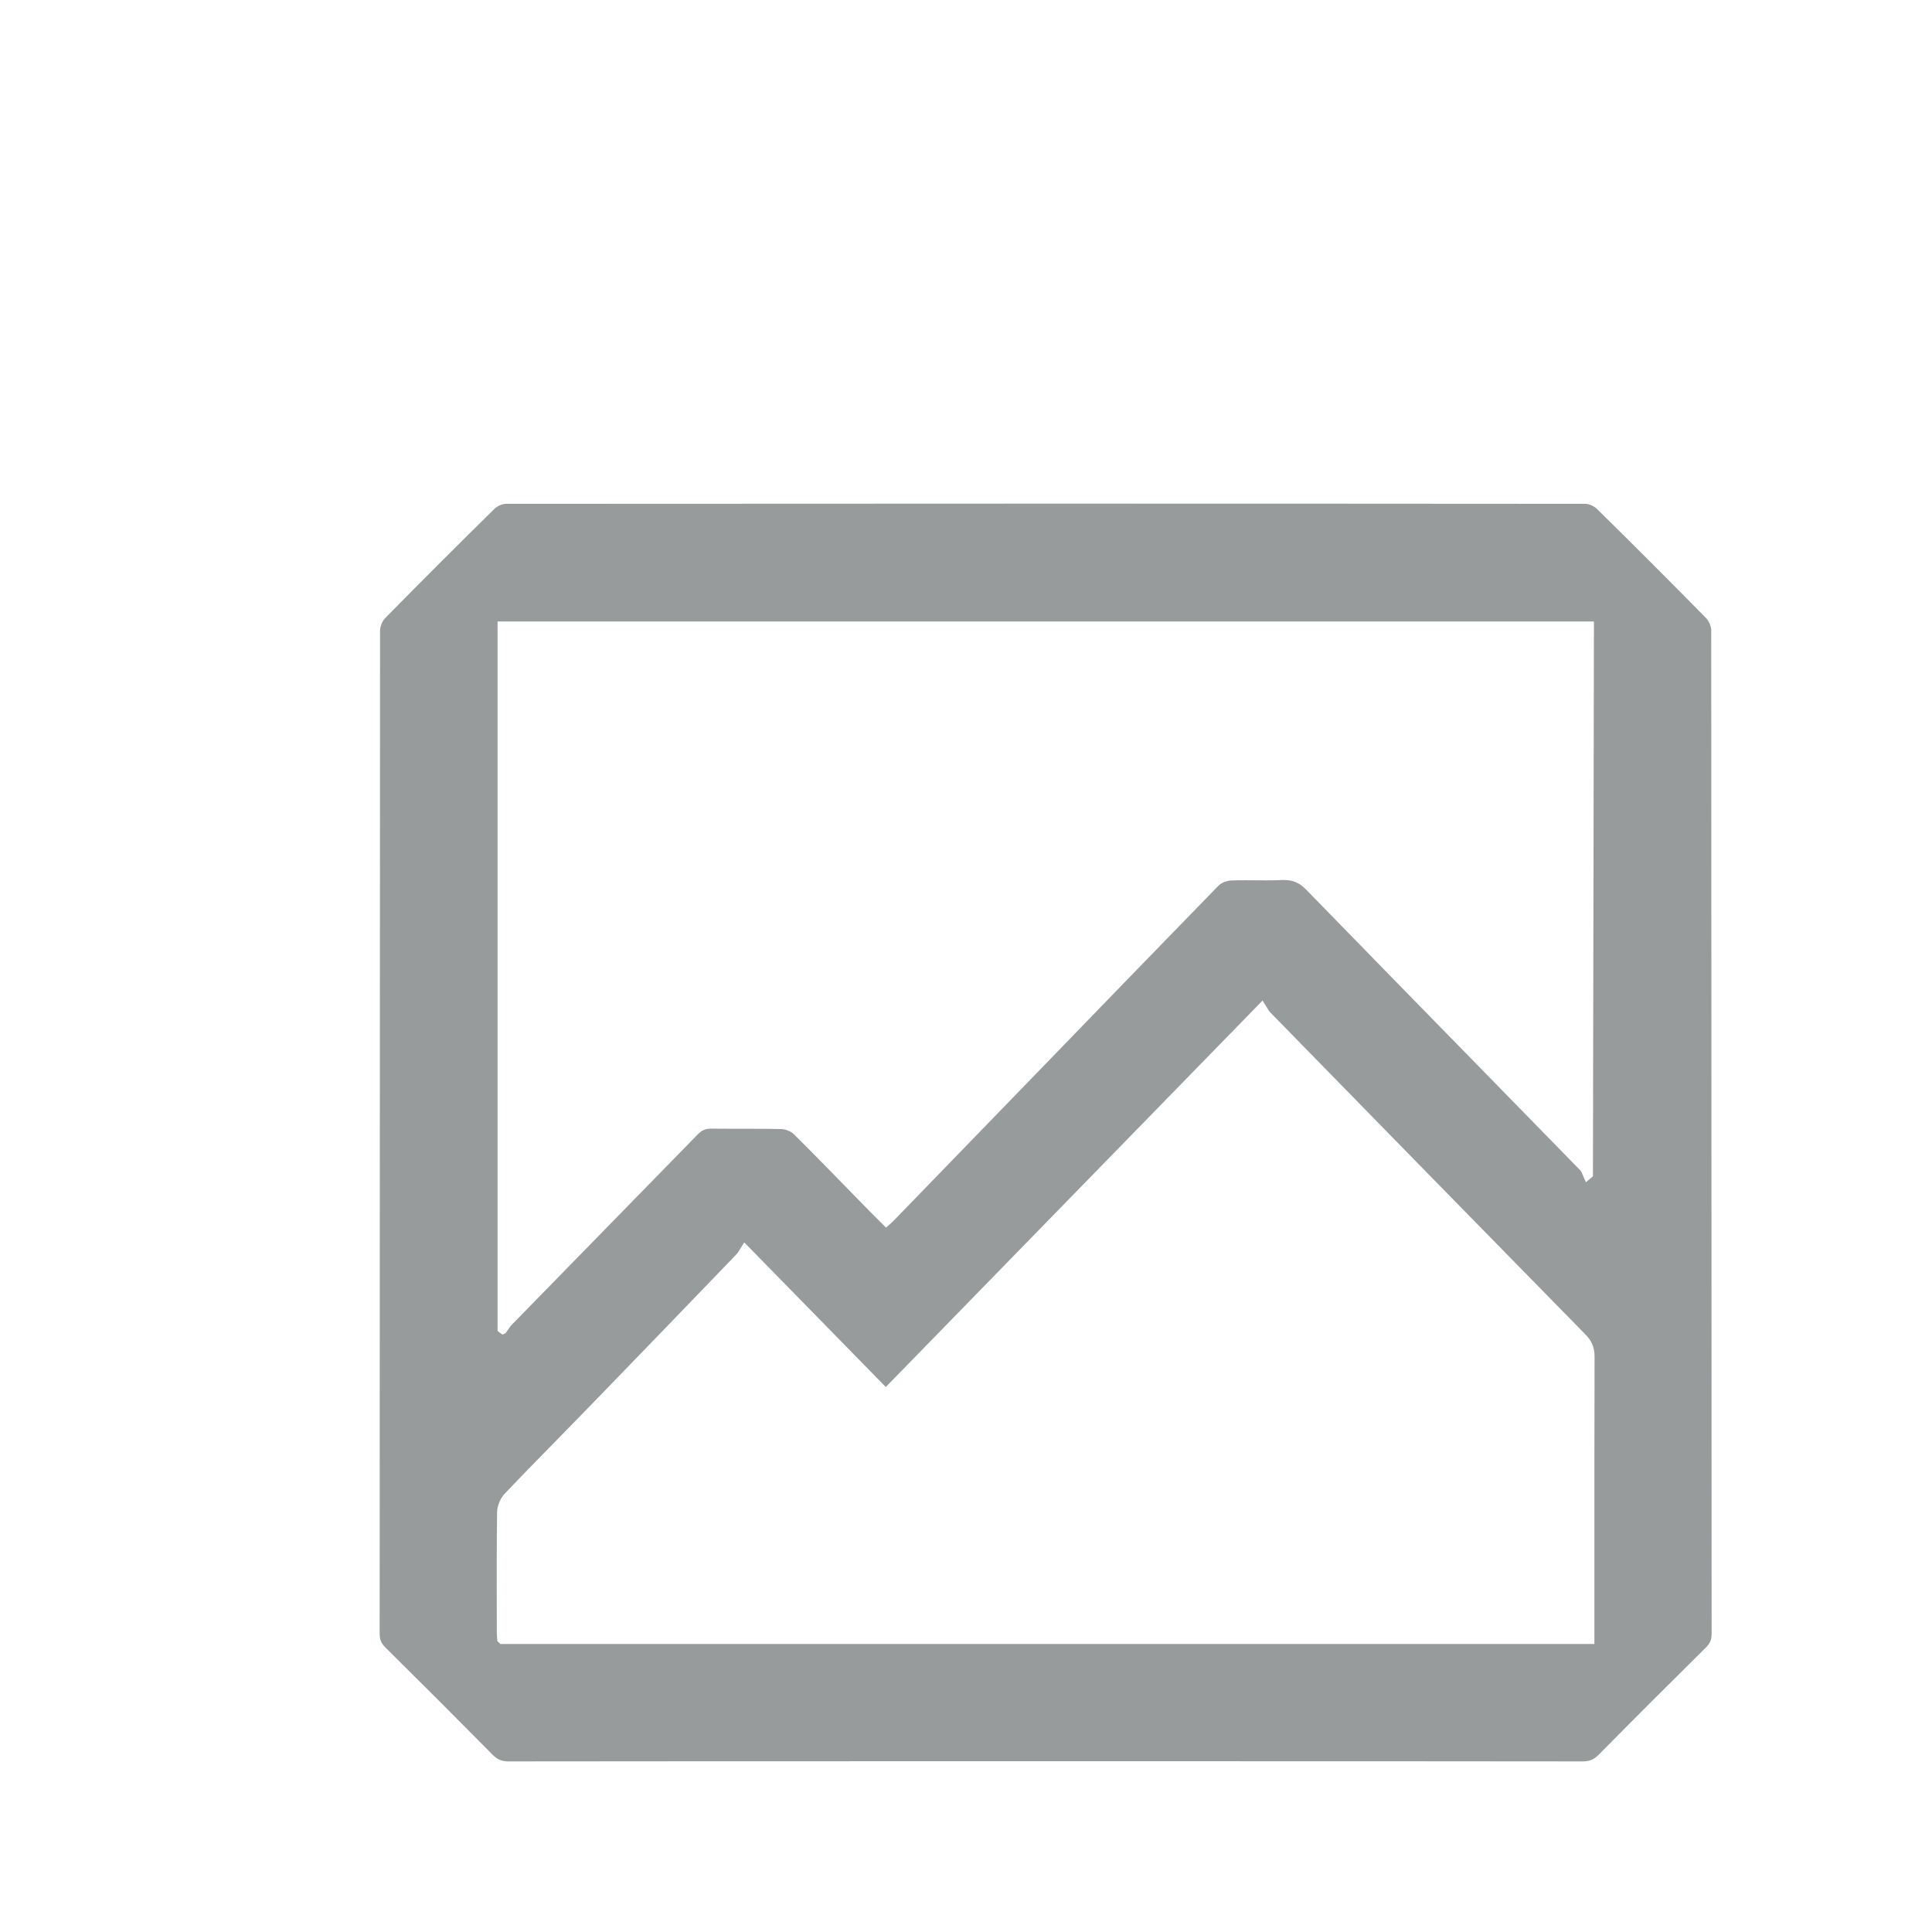
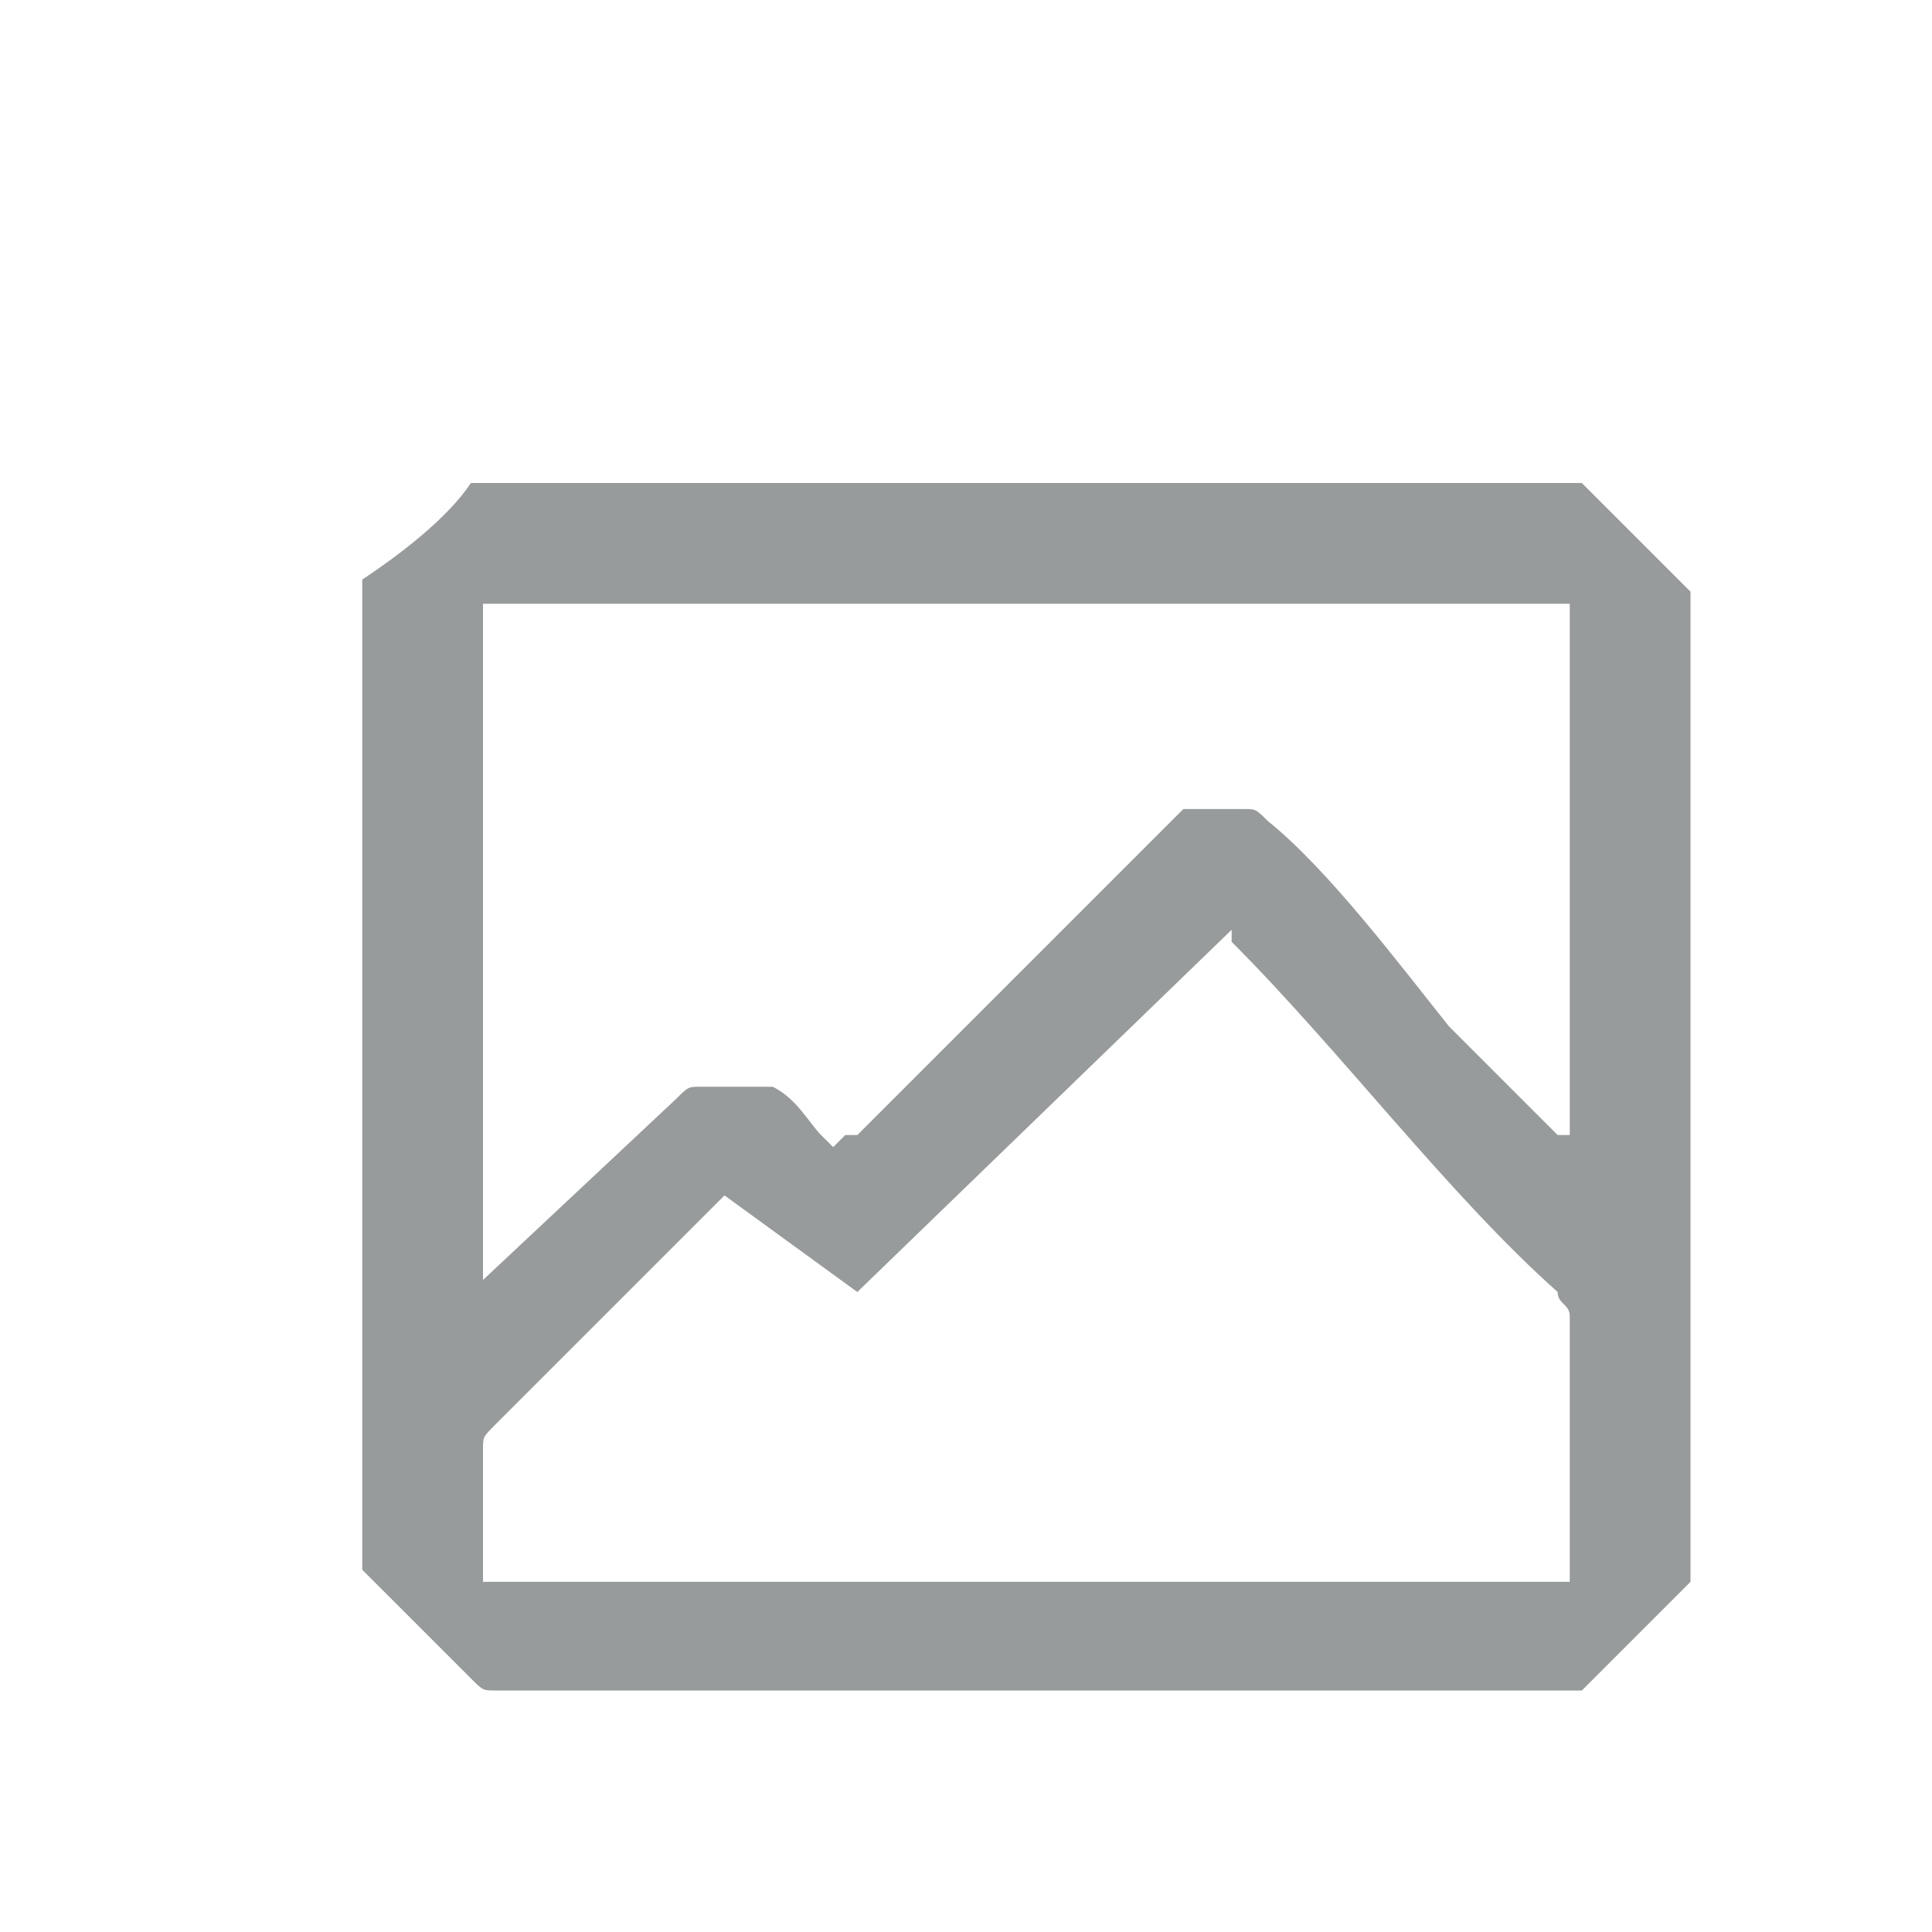
- <svg xmlns="http://www.w3.org/2000/svg" version="1.1" id="Layer_1" x="0px" y="0px" width="64px" height="64px" viewBox="0 0 64 64" enable-background="new 0 0 64 64" xml:space="preserve">
+ <svg xmlns="http://www.w3.org/2000/svg" version="1.1" id="Layer_1" x="0px" y="0px" width="16px" height="16px" viewBox="0 0 16 16" style="enable-background:new 0 0 16 16;" xml:space="preserve">
  <g>
-     <path fill-rule="evenodd" clip-rule="evenodd" fill="#989b9b" d="M16.847,58.349c-0.224,0-0.373-0.062-0.53-0.223   c-1.179-1.192-2.365-2.378-3.557-3.558c-0.131-0.13-0.183-0.257-0.183-0.451c0,0,0.007-26.262,0.013-33.225   c0-0.139,0.073-0.317,0.169-0.416c1.197-1.217,2.405-2.424,3.622-3.622c0.094-0.093,0.261-0.164,0.387-0.164   c5.957-0.004,11.914-0.007,17.87-0.007c5.957,0,11.913,0.002,17.87,0.007c0.126,0,0.293,0.07,0.387,0.163   c1.218,1.198,2.425,2.405,3.622,3.623c0.097,0.099,0.17,0.277,0.17,0.416c0.005,6.918,0.013,33.225,0.013,33.225   c0,0.194-0.052,0.321-0.183,0.451c-1.191,1.18-2.379,2.365-3.557,3.558c-0.158,0.16-0.307,0.223-0.53,0.223   c-4.609-0.006-9.219-0.006-13.828-0.006h-7.926C26.065,58.343,21.456,58.343,16.847,58.349z M24.514,41.378   c-0.042,0.07-0.079,0.132-0.124,0.179c-1.612,1.674-3.225,3.347-4.843,5.015l-1.074,1.1c-0.587,0.6-1.175,1.199-1.753,1.807   c-0.146,0.153-0.25,0.405-0.253,0.612c-0.015,1.057-0.013,2.112-0.011,3.169l0.001,0.793c0,0.071,0.005,0.144,0.011,0.217   l0.007,0.093l0.1,0.096h36.242v-2.597c-0.001-2.308-0.001-4.614,0.005-6.921c0.001-0.298-0.089-0.518-0.301-0.734   c-3.484-3.552-6.963-7.109-10.44-10.668c-0.044-0.045-0.079-0.104-0.119-0.174l-0.139-0.22L29.343,45.946l-4.688-4.789   L24.514,41.378z M16.483,44.093l0.164,0.117l0.103-0.048l0.07-0.101c0.045-0.065,0.089-0.132,0.145-0.188l6.148-6.294   c0.134-0.138,0.255-0.191,0.434-0.191c0.237,0.004,1.371,0.004,1.371,0.004c0.322,0,0.644,0.002,0.966,0.01   c0.146,0.005,0.32,0.077,0.416,0.172c0.616,0.611,1.222,1.232,1.827,1.853l0.663,0.679l0.562,0.561l0.07-0.063   c0.117-0.105,0.161-0.145,0.202-0.188l5.01-5.17c1.908-1.971,3.815-3.942,5.73-5.907c0.091-0.093,0.268-0.165,0.419-0.171   c0.159-0.007,0.319-0.009,0.479-0.009l0.683,0.004c0.189,0,0.379-0.002,0.567-0.012c0.003,0,0.006,0,0.009,0   c0.328,0,0.531,0.097,0.759,0.331c1.863,1.915,3.731,3.825,5.599,5.735l3.469,3.551c0.036,0.038,0.062,0.102,0.087,0.168   l0.047,0.111l0.056,0.115l0.23-0.196l0.033-18.379H16.483V44.093z" />
+     <path style="fill-rule:evenodd;clip-rule:evenodd;fill:#989b9b;" d="M4.1,14C4,14,4,14,3.9,13.9C3.6,13.6,3.3,13.3,3,13v-0.1   c0,0,0-6.3,0-8V4.8C3.3,4.6,3.7,4.3,3.9,4C4,4,4,4,4,4c1.5,0,3,0,4.5,0s3,0,4.5,0h0.1c0.3,0.3,0.6,0.6,0.9,0.9V5c0,1.7,0,8,0,8   c0,0.1,0,0.1,0,0.1c-0.3,0.3-0.6,0.6-0.9,0.9c-0.1,0-0.1,0-0.2,0c-1.1,0-2.3,0-3.4,0h-2C6.4,14,5.2,14,4.1,14z M6,9.9L6,9.9   c-0.4,0.4-0.8,0.8-1.2,1.2l-0.3,0.3c-0.1,0.1-0.3,0.3-0.4,0.4C4,11.9,4,11.9,4,12c0,0.3,0,0.5,0,0.8V13c0,0,0,0,0,0.1l0,0l0,0h9   v-0.6v-1.6c0-0.1-0.1-0.1-0.1-0.2c-0.9-0.8-1.8-2-2.7-2.9l0,0V7.7l-3.1,3L6,9.9L6,9.9z M4,10.6L4,10.6L4,10.6L4,10.6   C4.1,10.6,4.1,10.6,4,10.6l1.6-1.5C5.7,9,5.7,9,5.8,9c0.1,0,0.3,0,0.3,0c0.1,0,0.2,0,0.2,0h0.1c0.2,0.1,0.3,0.3,0.4,0.4l0.1,0.1   l0,0L7,9.4c0,0,0,0,0.1,0l1.3-1.3c0.5-0.5,1-1,1.4-1.4h0.1H10h0.2c0.1,0,0.1,0,0.1,0l0,0c0.1,0,0.1,0,0.2,0.1C11,7.2,11.6,8,12,8.5   l0.9,0.9l0,0l0,0l0,0H13V5H4V10.6z" />
  </g>
</svg>
